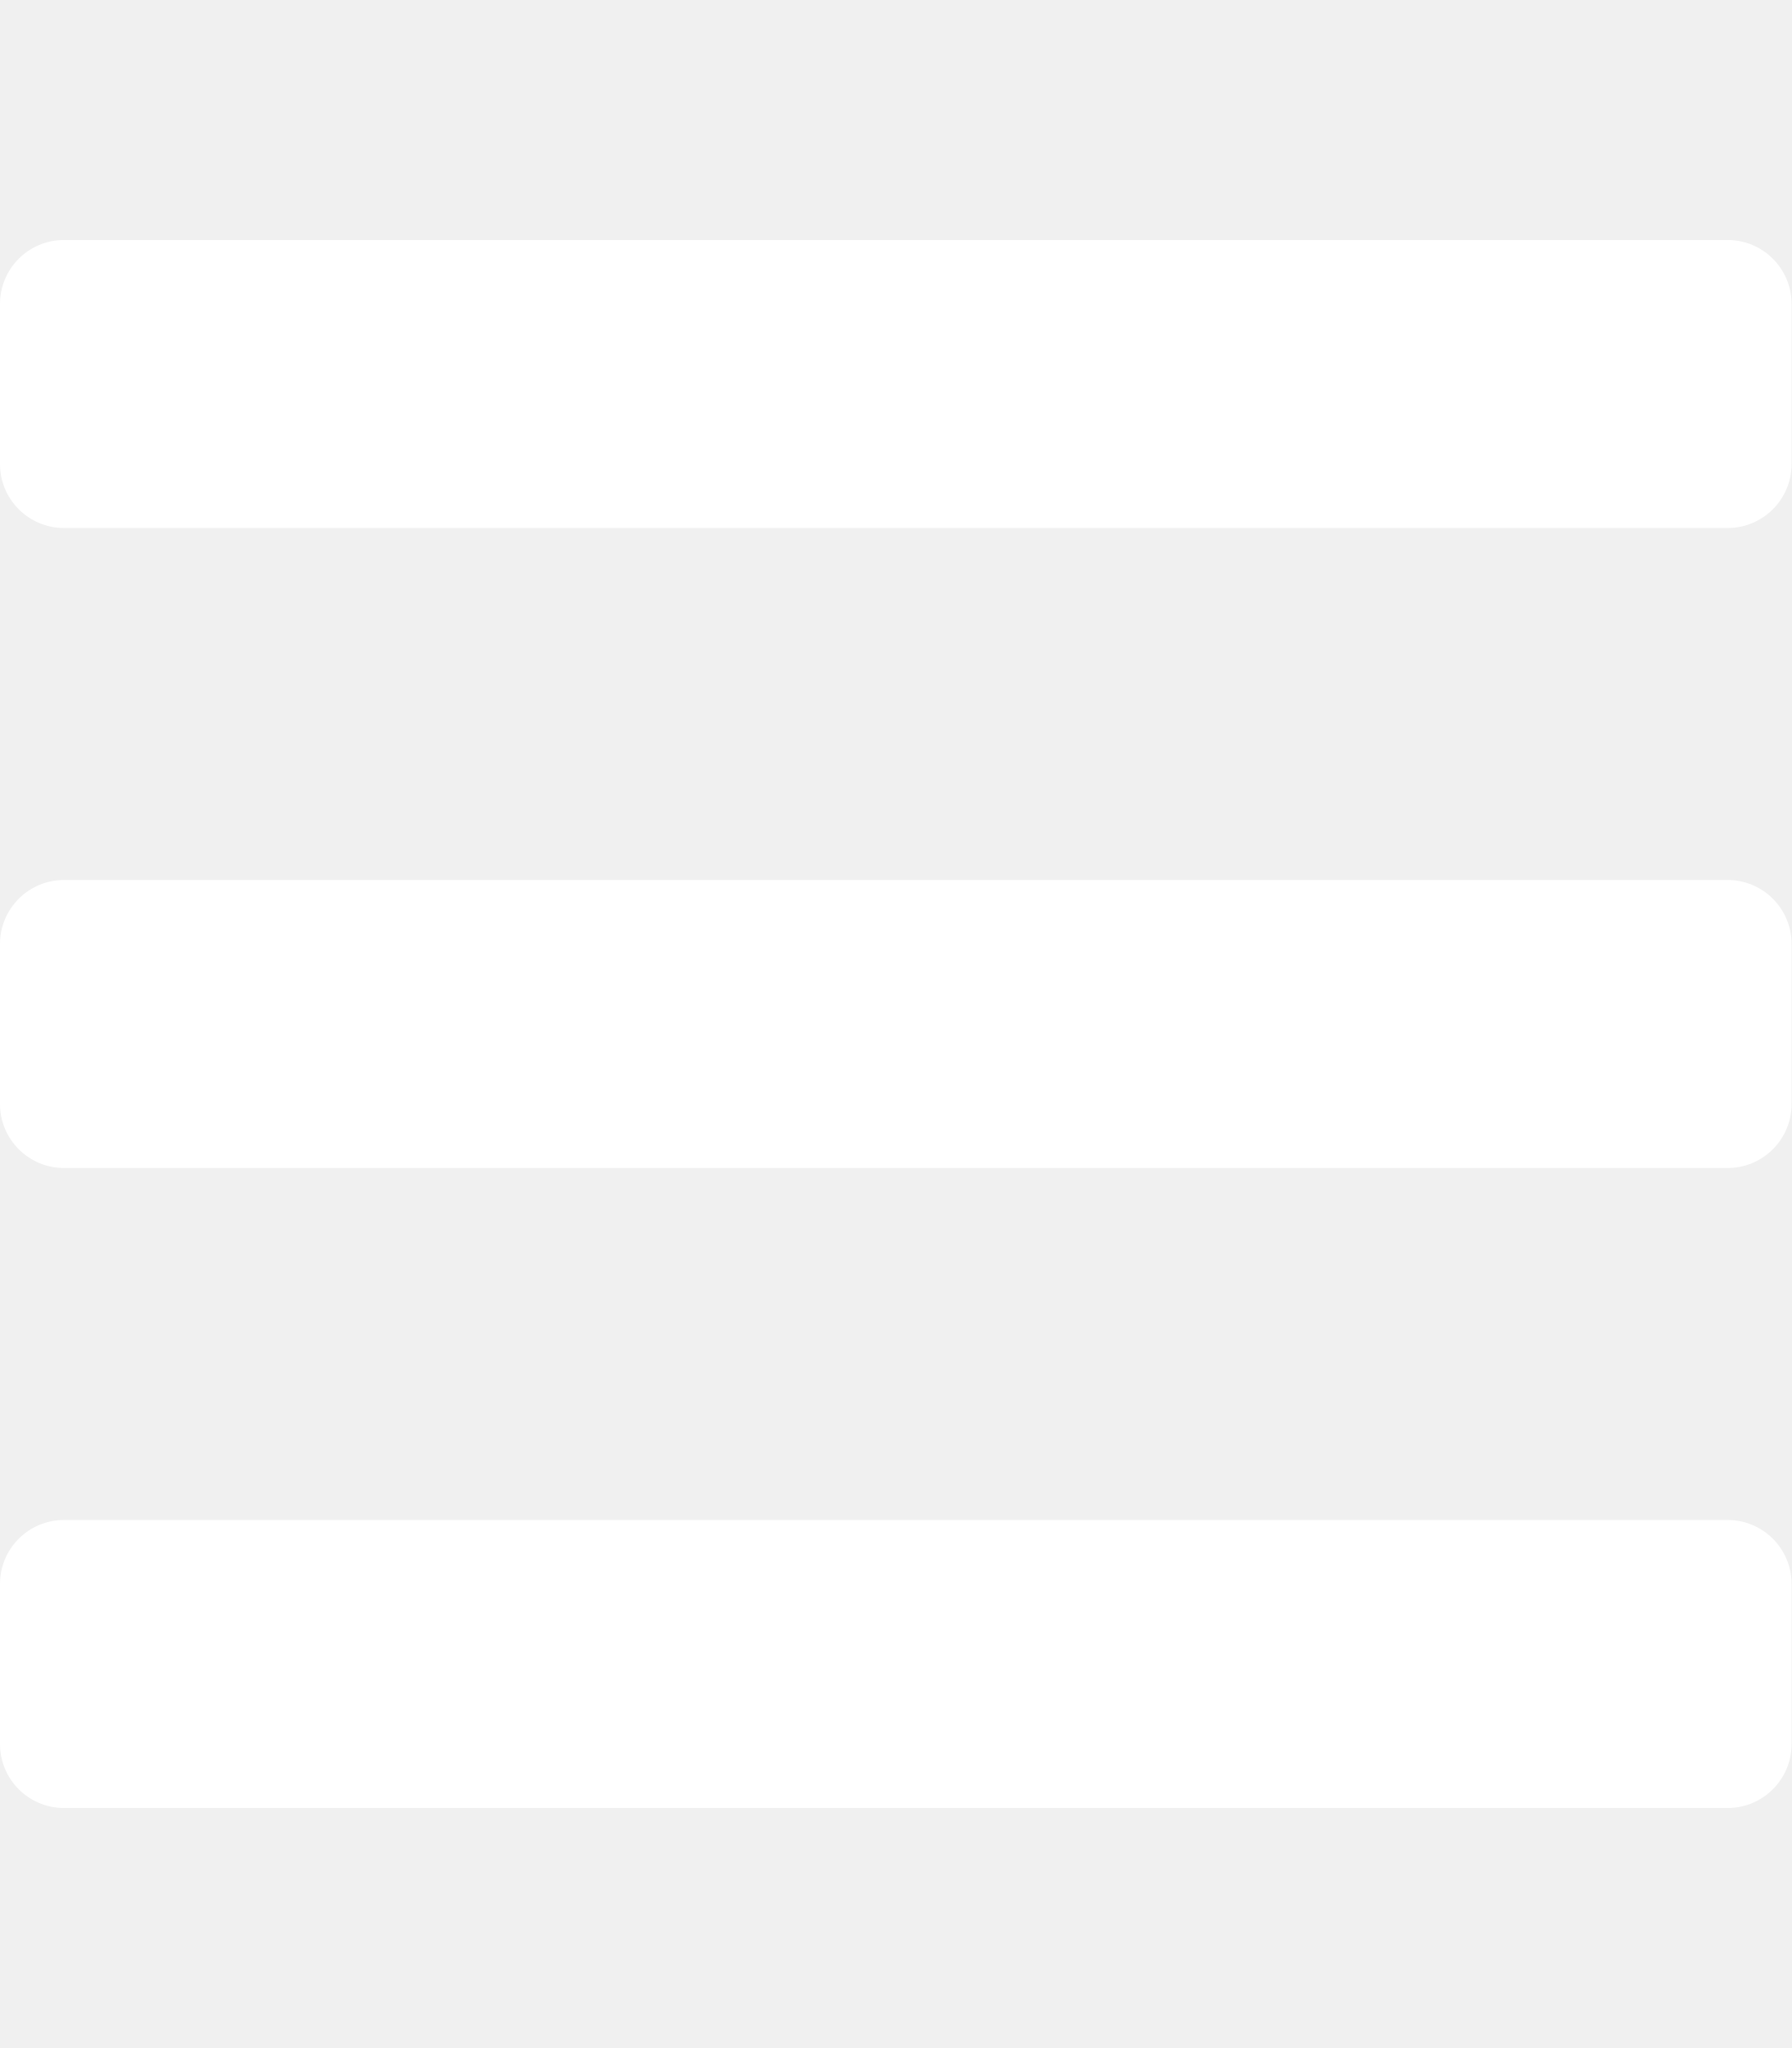
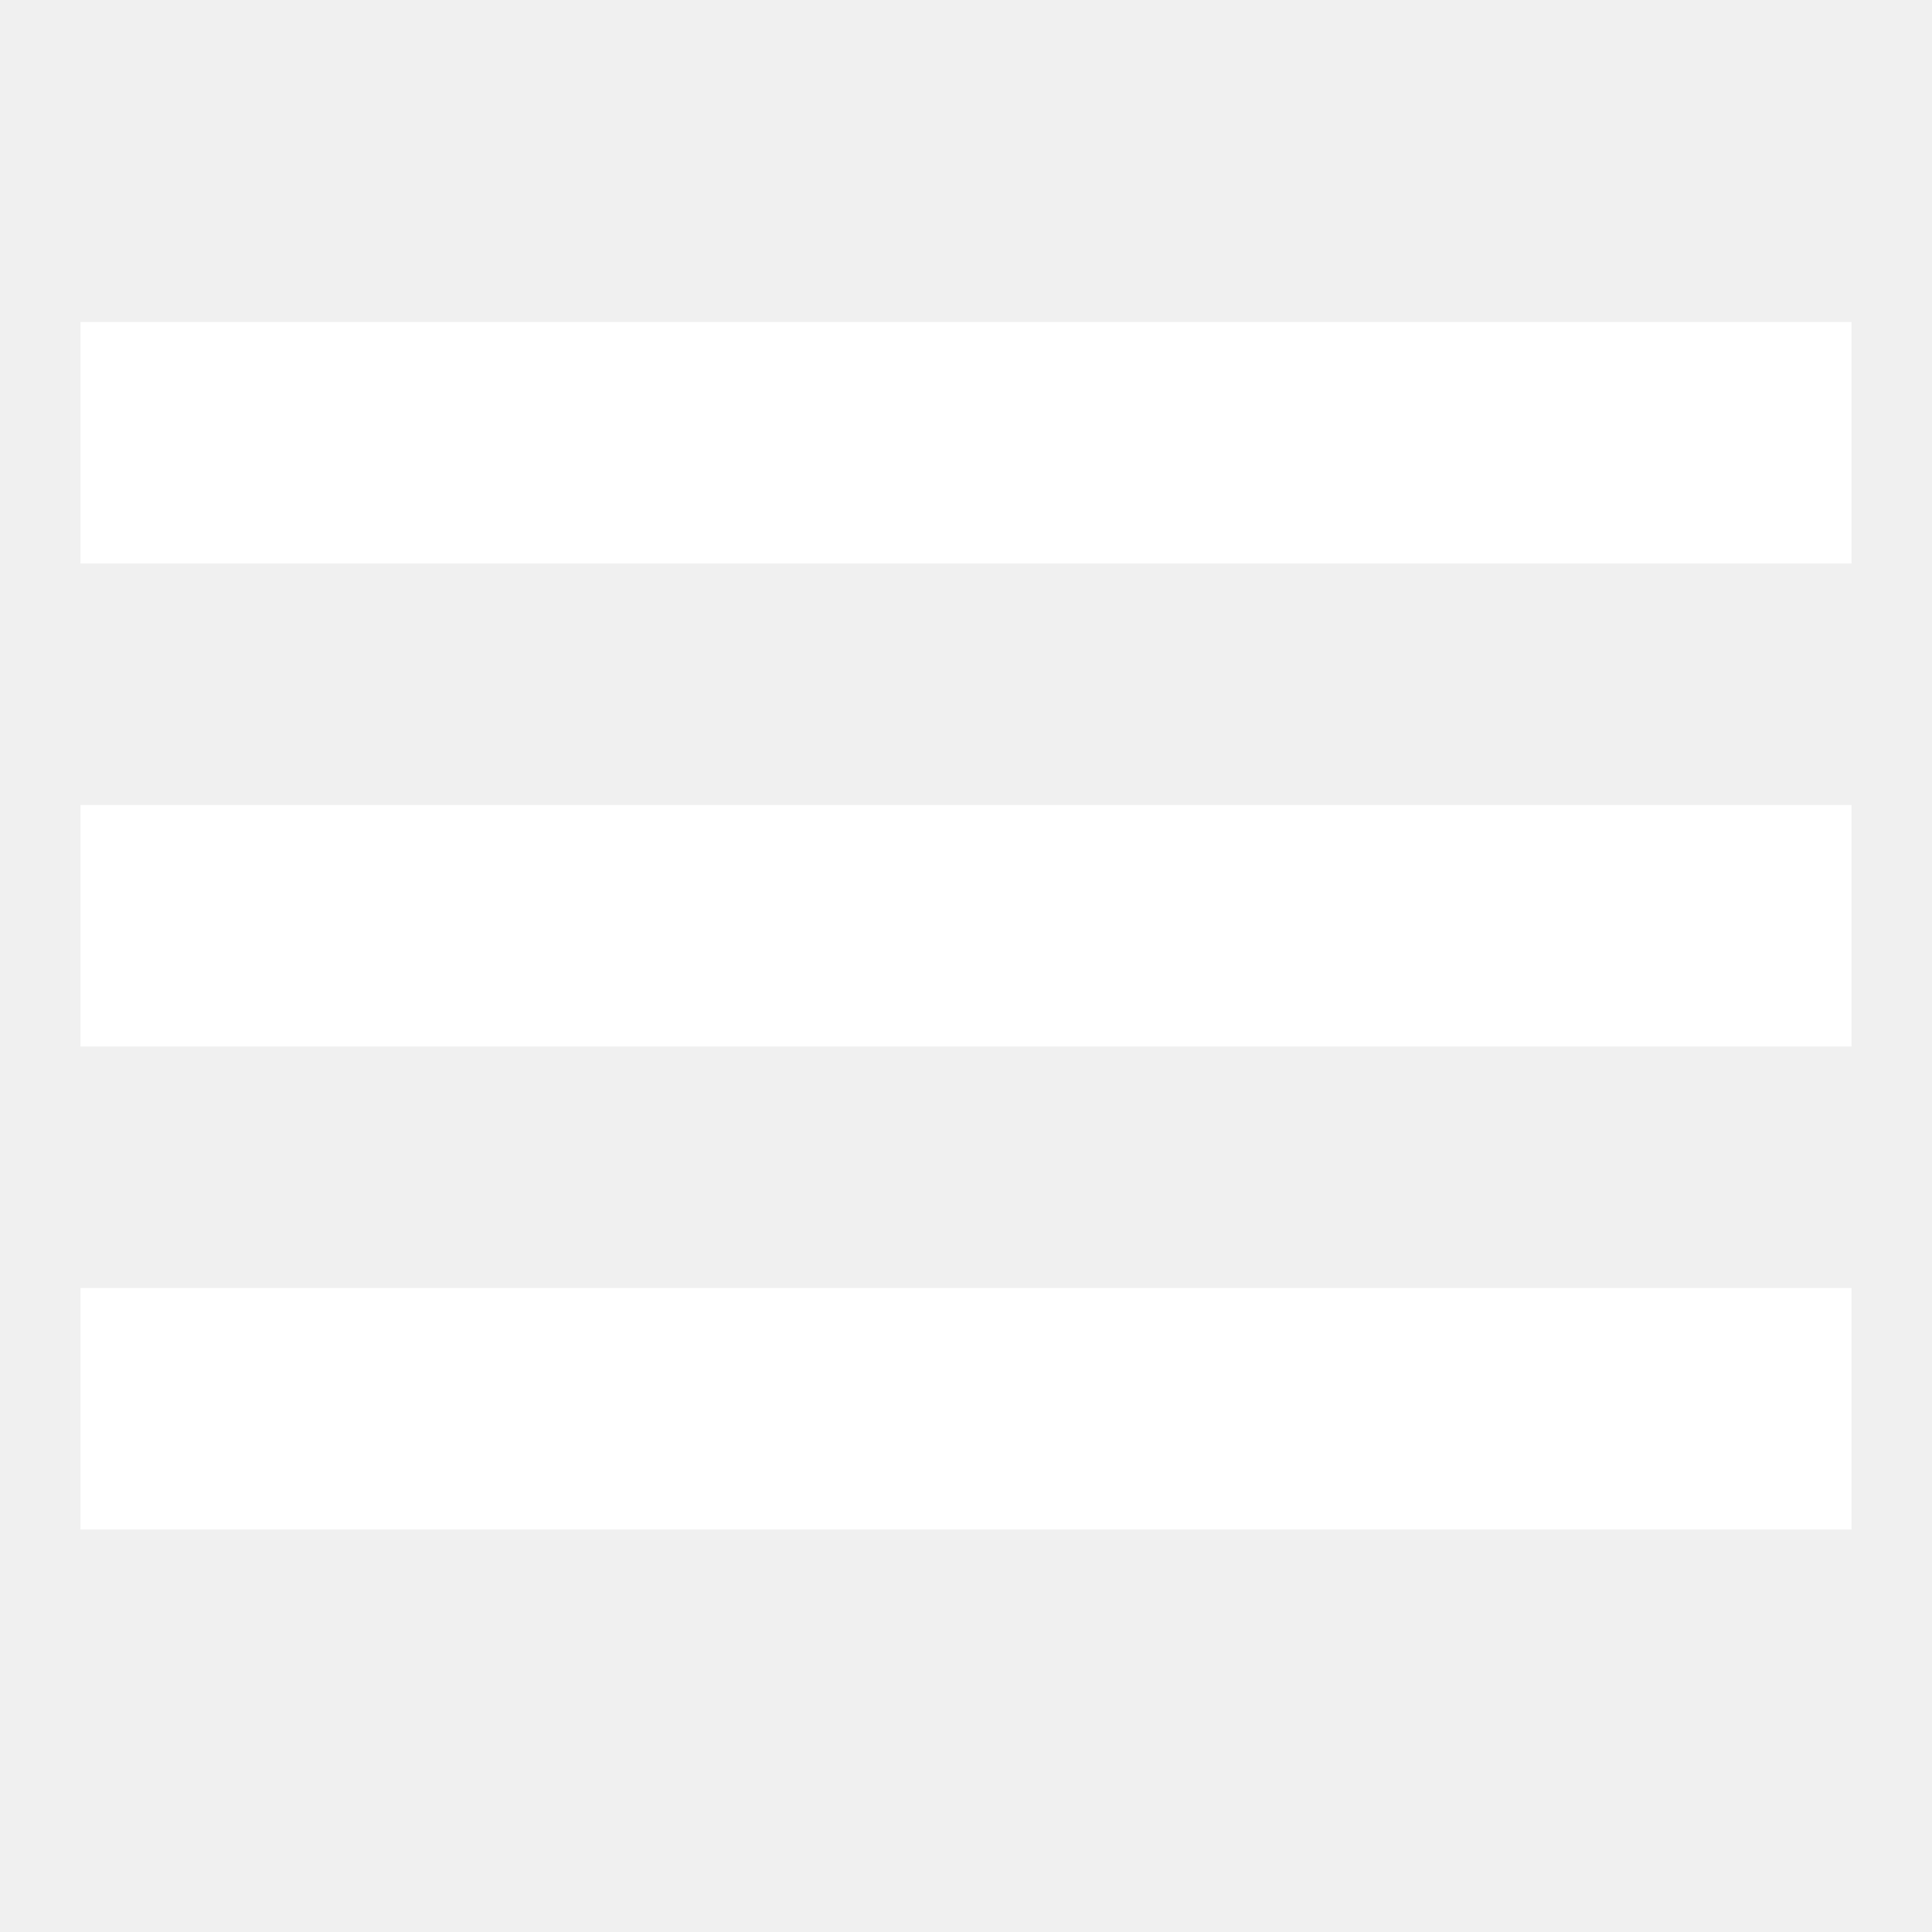
- <svg xmlns="http://www.w3.org/2000/svg" aria-hidden="true" focusable="false" data-prefix="fas" data-icon="bars" class="svg-inline--fa fa-bars fa-w-14" role="img" viewBox="0 0 448 512">
-   <path fill="#fff" d="M16 132h416c8.837 0 16-7.163 16-16V76c0-8.837-7.163-16-16-16H16C7.163 60 0 67.163 0 76v40c0 8.837 7.163 16 16 16zm0 160h416c8.837 0 16-7.163 16-16v-40c0-8.837-7.163-16-16-16H16c-8.837 0-16 7.163-16 16v40c0 8.837 7.163 16 16 16zm0 160h416c8.837 0 16-7.163 16-16v-40c0-8.837-7.163-16-16-16H16c-8.837 0-16 7.163-16 16v40c0 8.837 7.163 16 16 16z" />
+ <svg xmlns="http://www.w3.org/2000/svg" width="24" height="24" viewBox="0 0 24 24" fill="none">
+   <rect x="1" y="4" width="22" height="3" fill="white" />
+   <rect x="1" y="10" width="22" height="3" fill="white" />
+   <rect x="1" y="16" width="22" height="3" fill="white" />
</svg>
